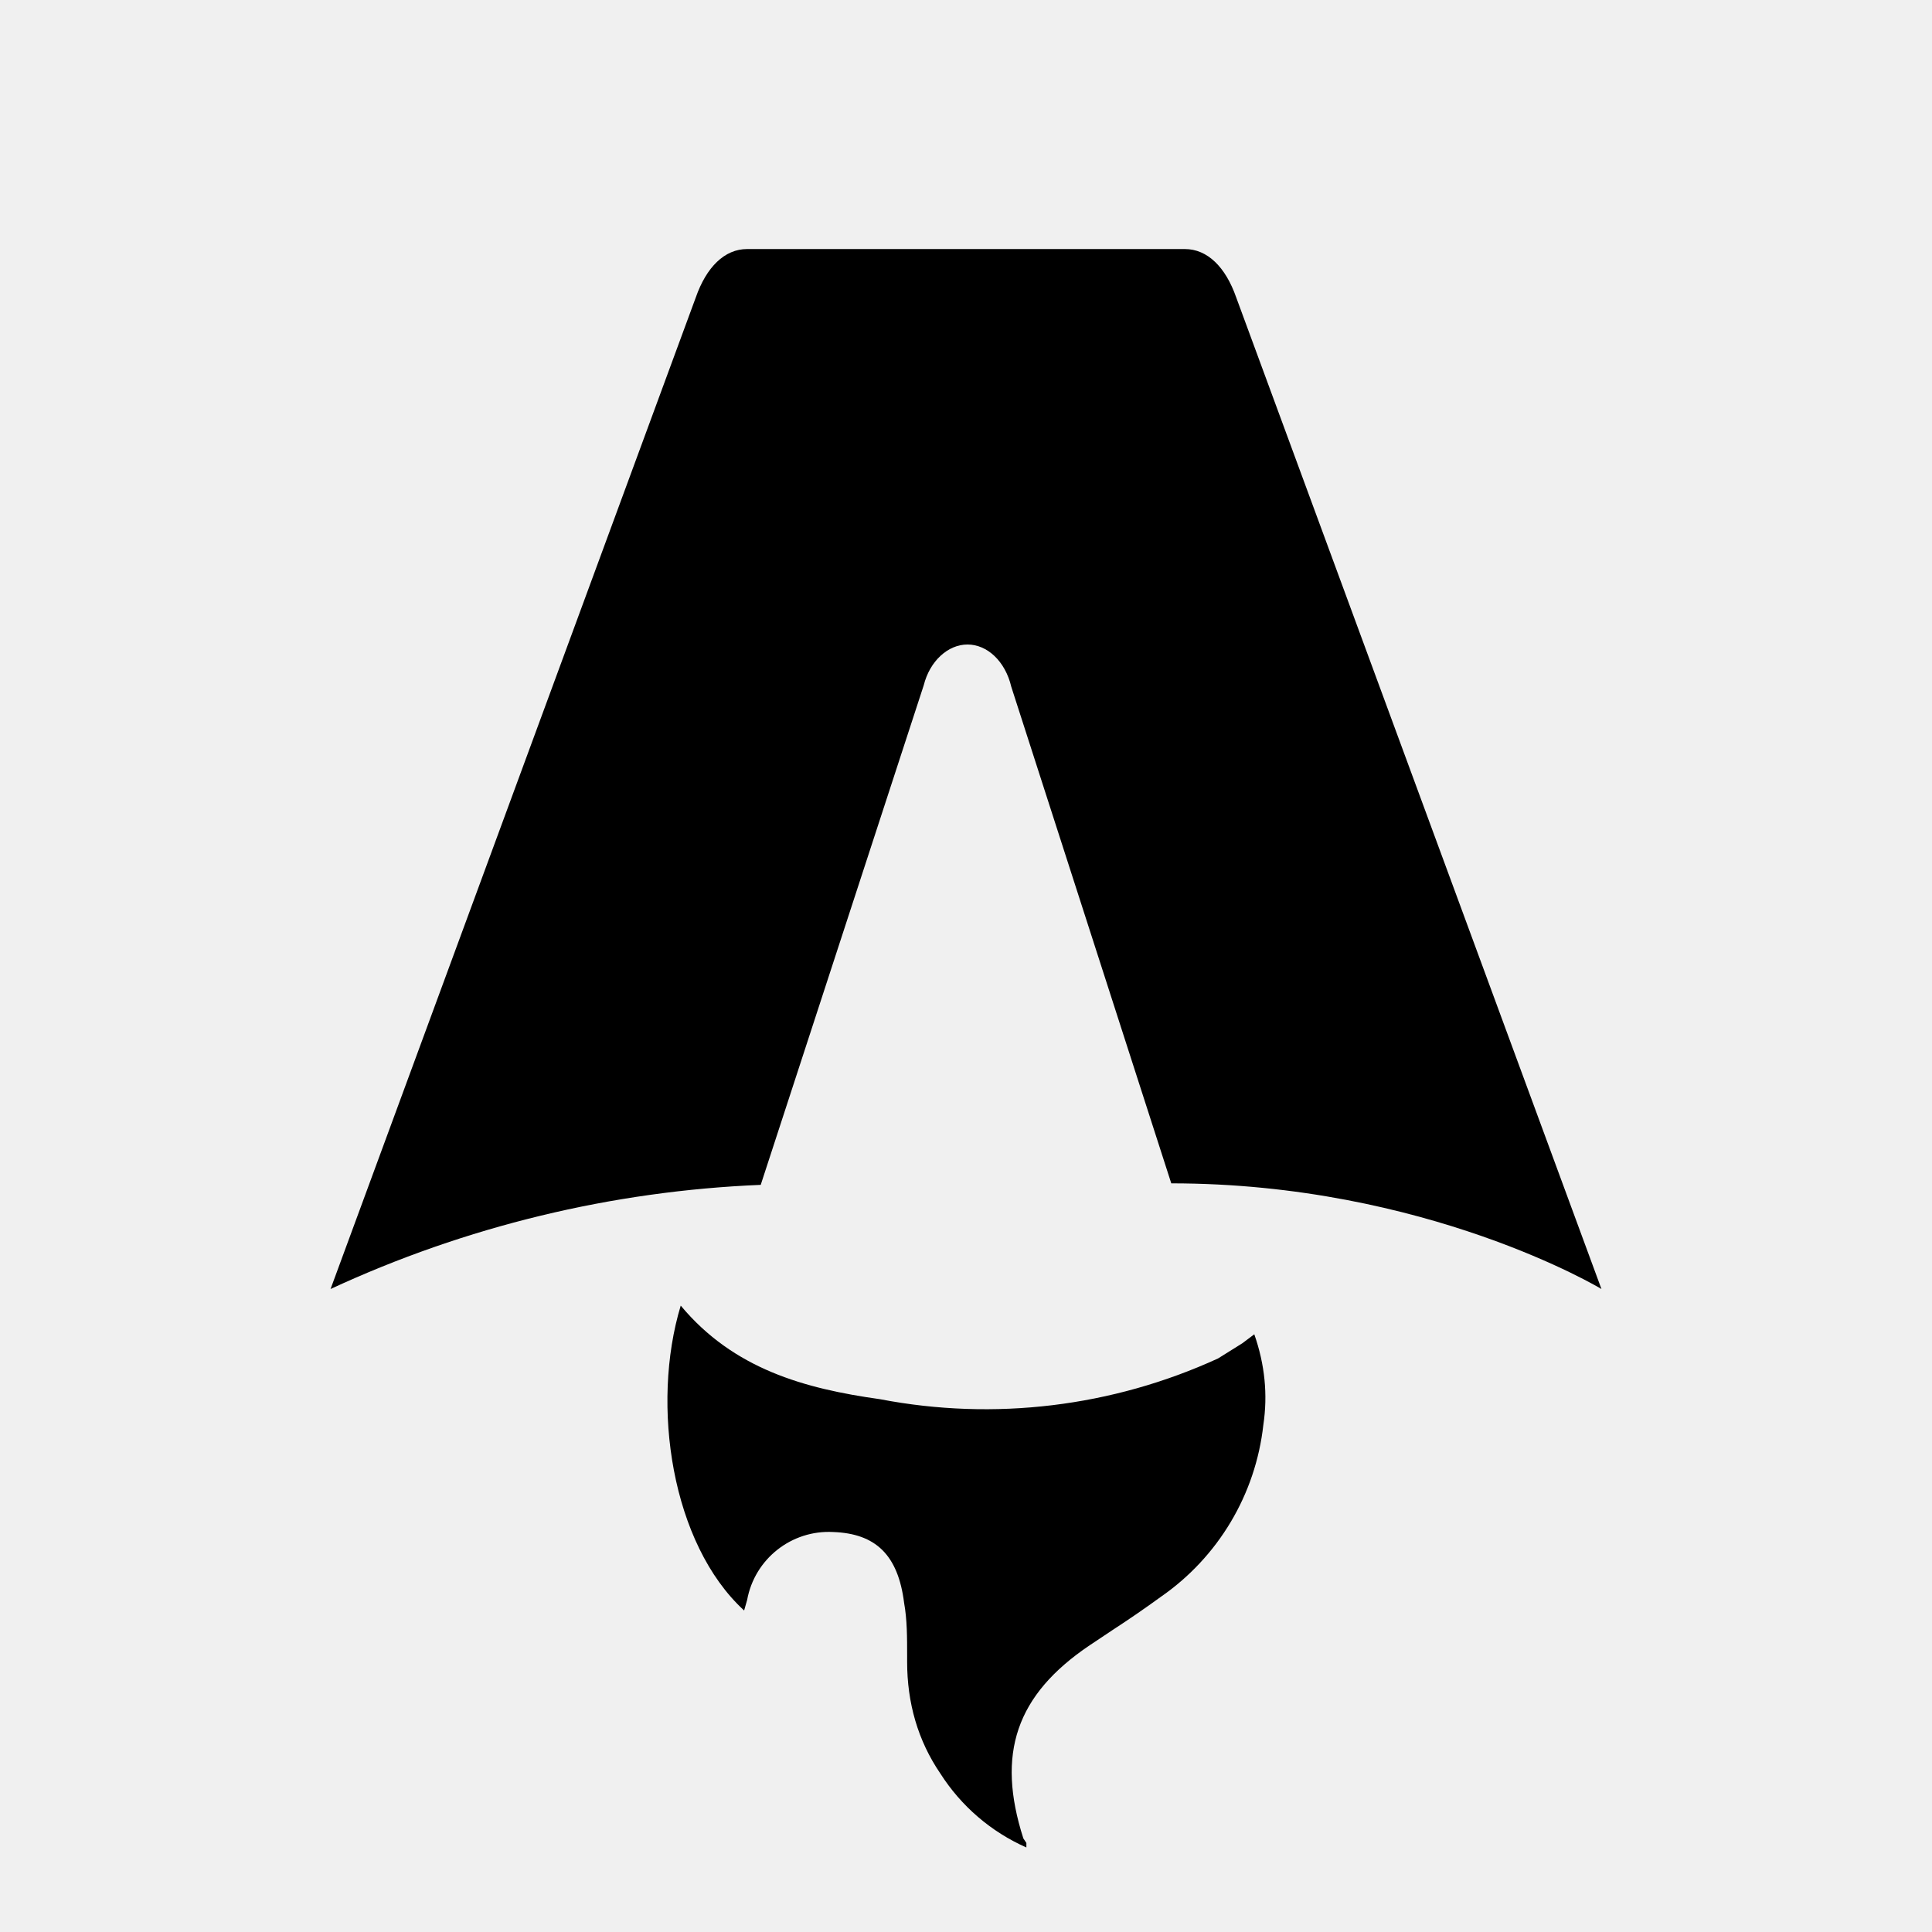
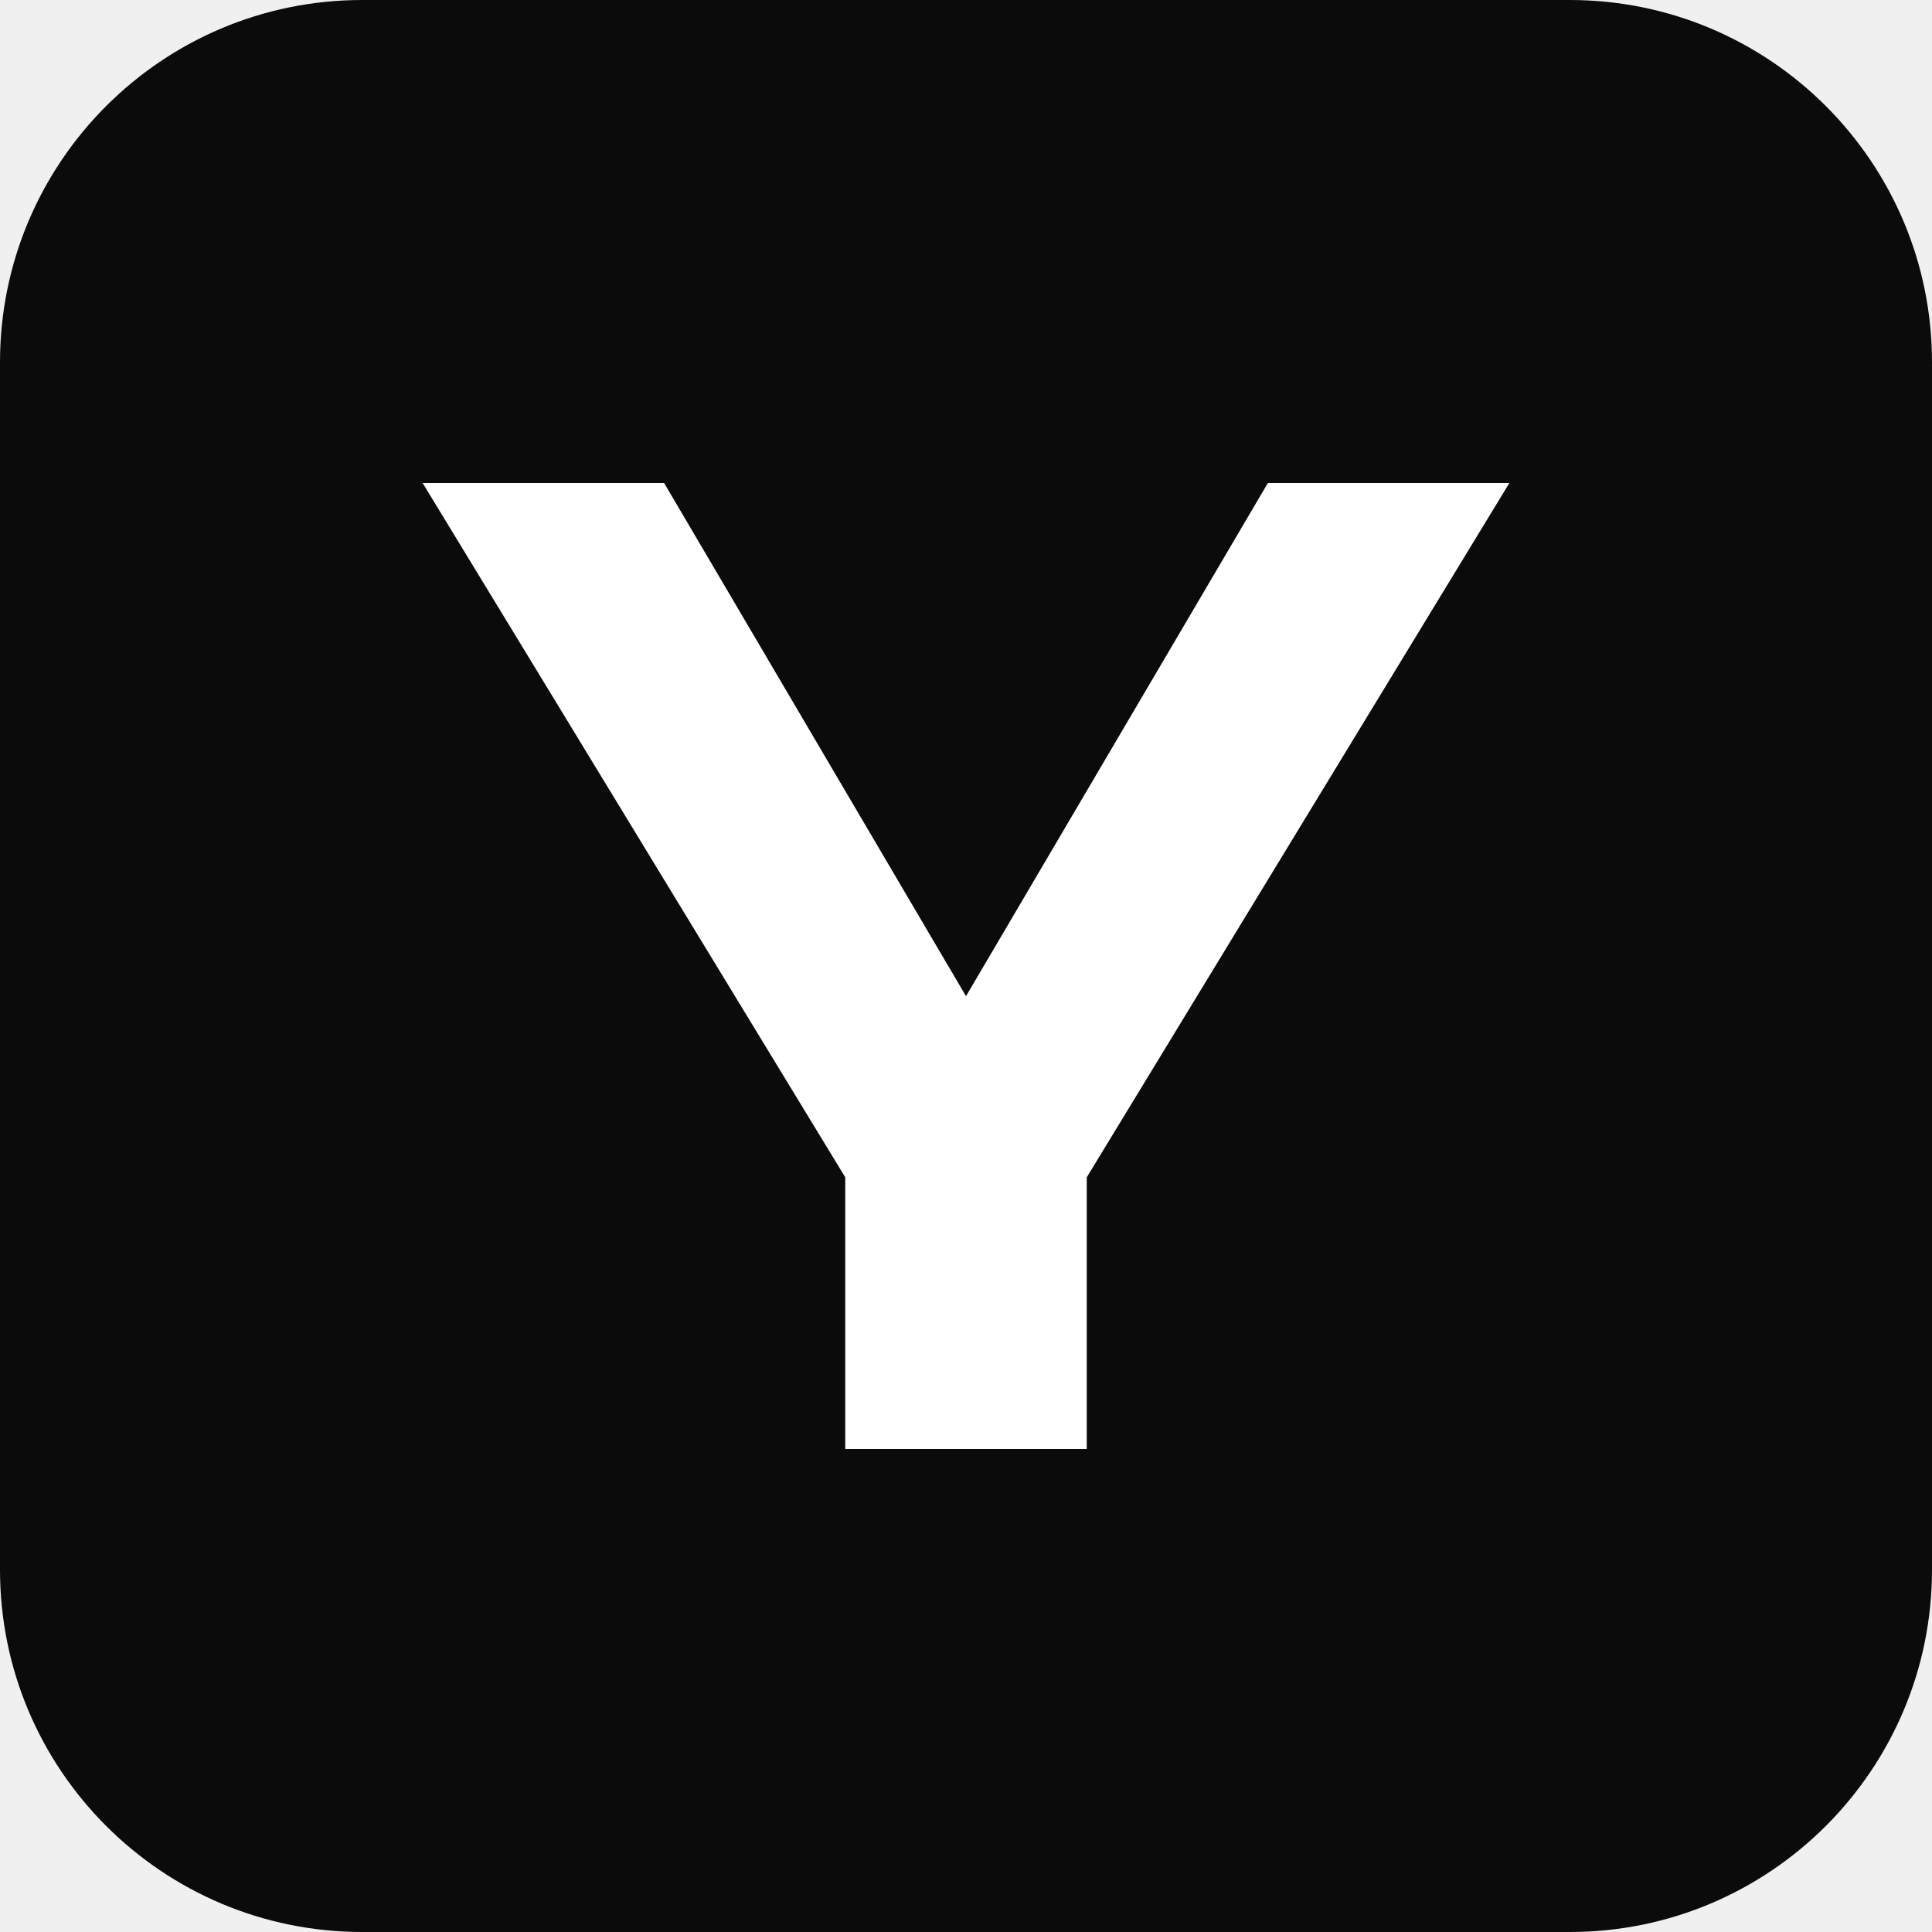
- <svg xmlns="http://www.w3.org/2000/svg" fill="none" viewBox="0 0 128 128">
-   <path d="M50.4 78.5a75.1 75.1 0 0 0-28.5 6.9l24.2-65.7c.7-2 1.9-3.2 3.4-3.2h29c1.5 0 2.7 1.2 3.4 3.2l24.2 65.7s-11.6-7-28.5-7L67 45.5c-.4-1.7-1.6-2.8-2.9-2.8-1.3 0-2.5 1.1-2.9 2.7L50.4 78.5Zm-1.1 28.2Zm-4.2-20.2c-2 6.6-.6 15.8 4.2 20.2a17.5 17.5 0 0 1 .2-.7 5.5 5.5 0 0 1 5.7-4.5c2.8.1 4.3 1.5 4.7 4.7.2 1.1.2 2.3.2 3.5v.4c0 2.7.7 5.2 2.2 7.4a13 13 0 0 0 5.7 4.9v-.3l-.2-.3c-1.8-5.6-.5-9.5 4.4-12.8l1.5-1a73 73 0 0 0 3.2-2.2 16 16 0 0 0 6.8-11.4c.3-2 .1-4-.6-6l-.8.6-1.6 1a37 37 0 0 1-22.4 2.7c-5-.7-9.7-2-13.2-6.2Z" />
-   <style>
-         path { fill: #000; }
-         @media (prefers-color-scheme: dark) {
-             path { fill: #FFF; }
-         }
-     </style>
+ <svg xmlns="http://www.w3.org/2000/svg" viewBox="0 0 64 64" role="img" aria-label="YOVO">
+   <rect width="64" height="64" rx="12" fill="#0b0b0c" />
+   <path d="M14 16h8l10 17 10-17h8L36 39v9h-8v-9L14 16z" fill="#fff" />
</svg>
